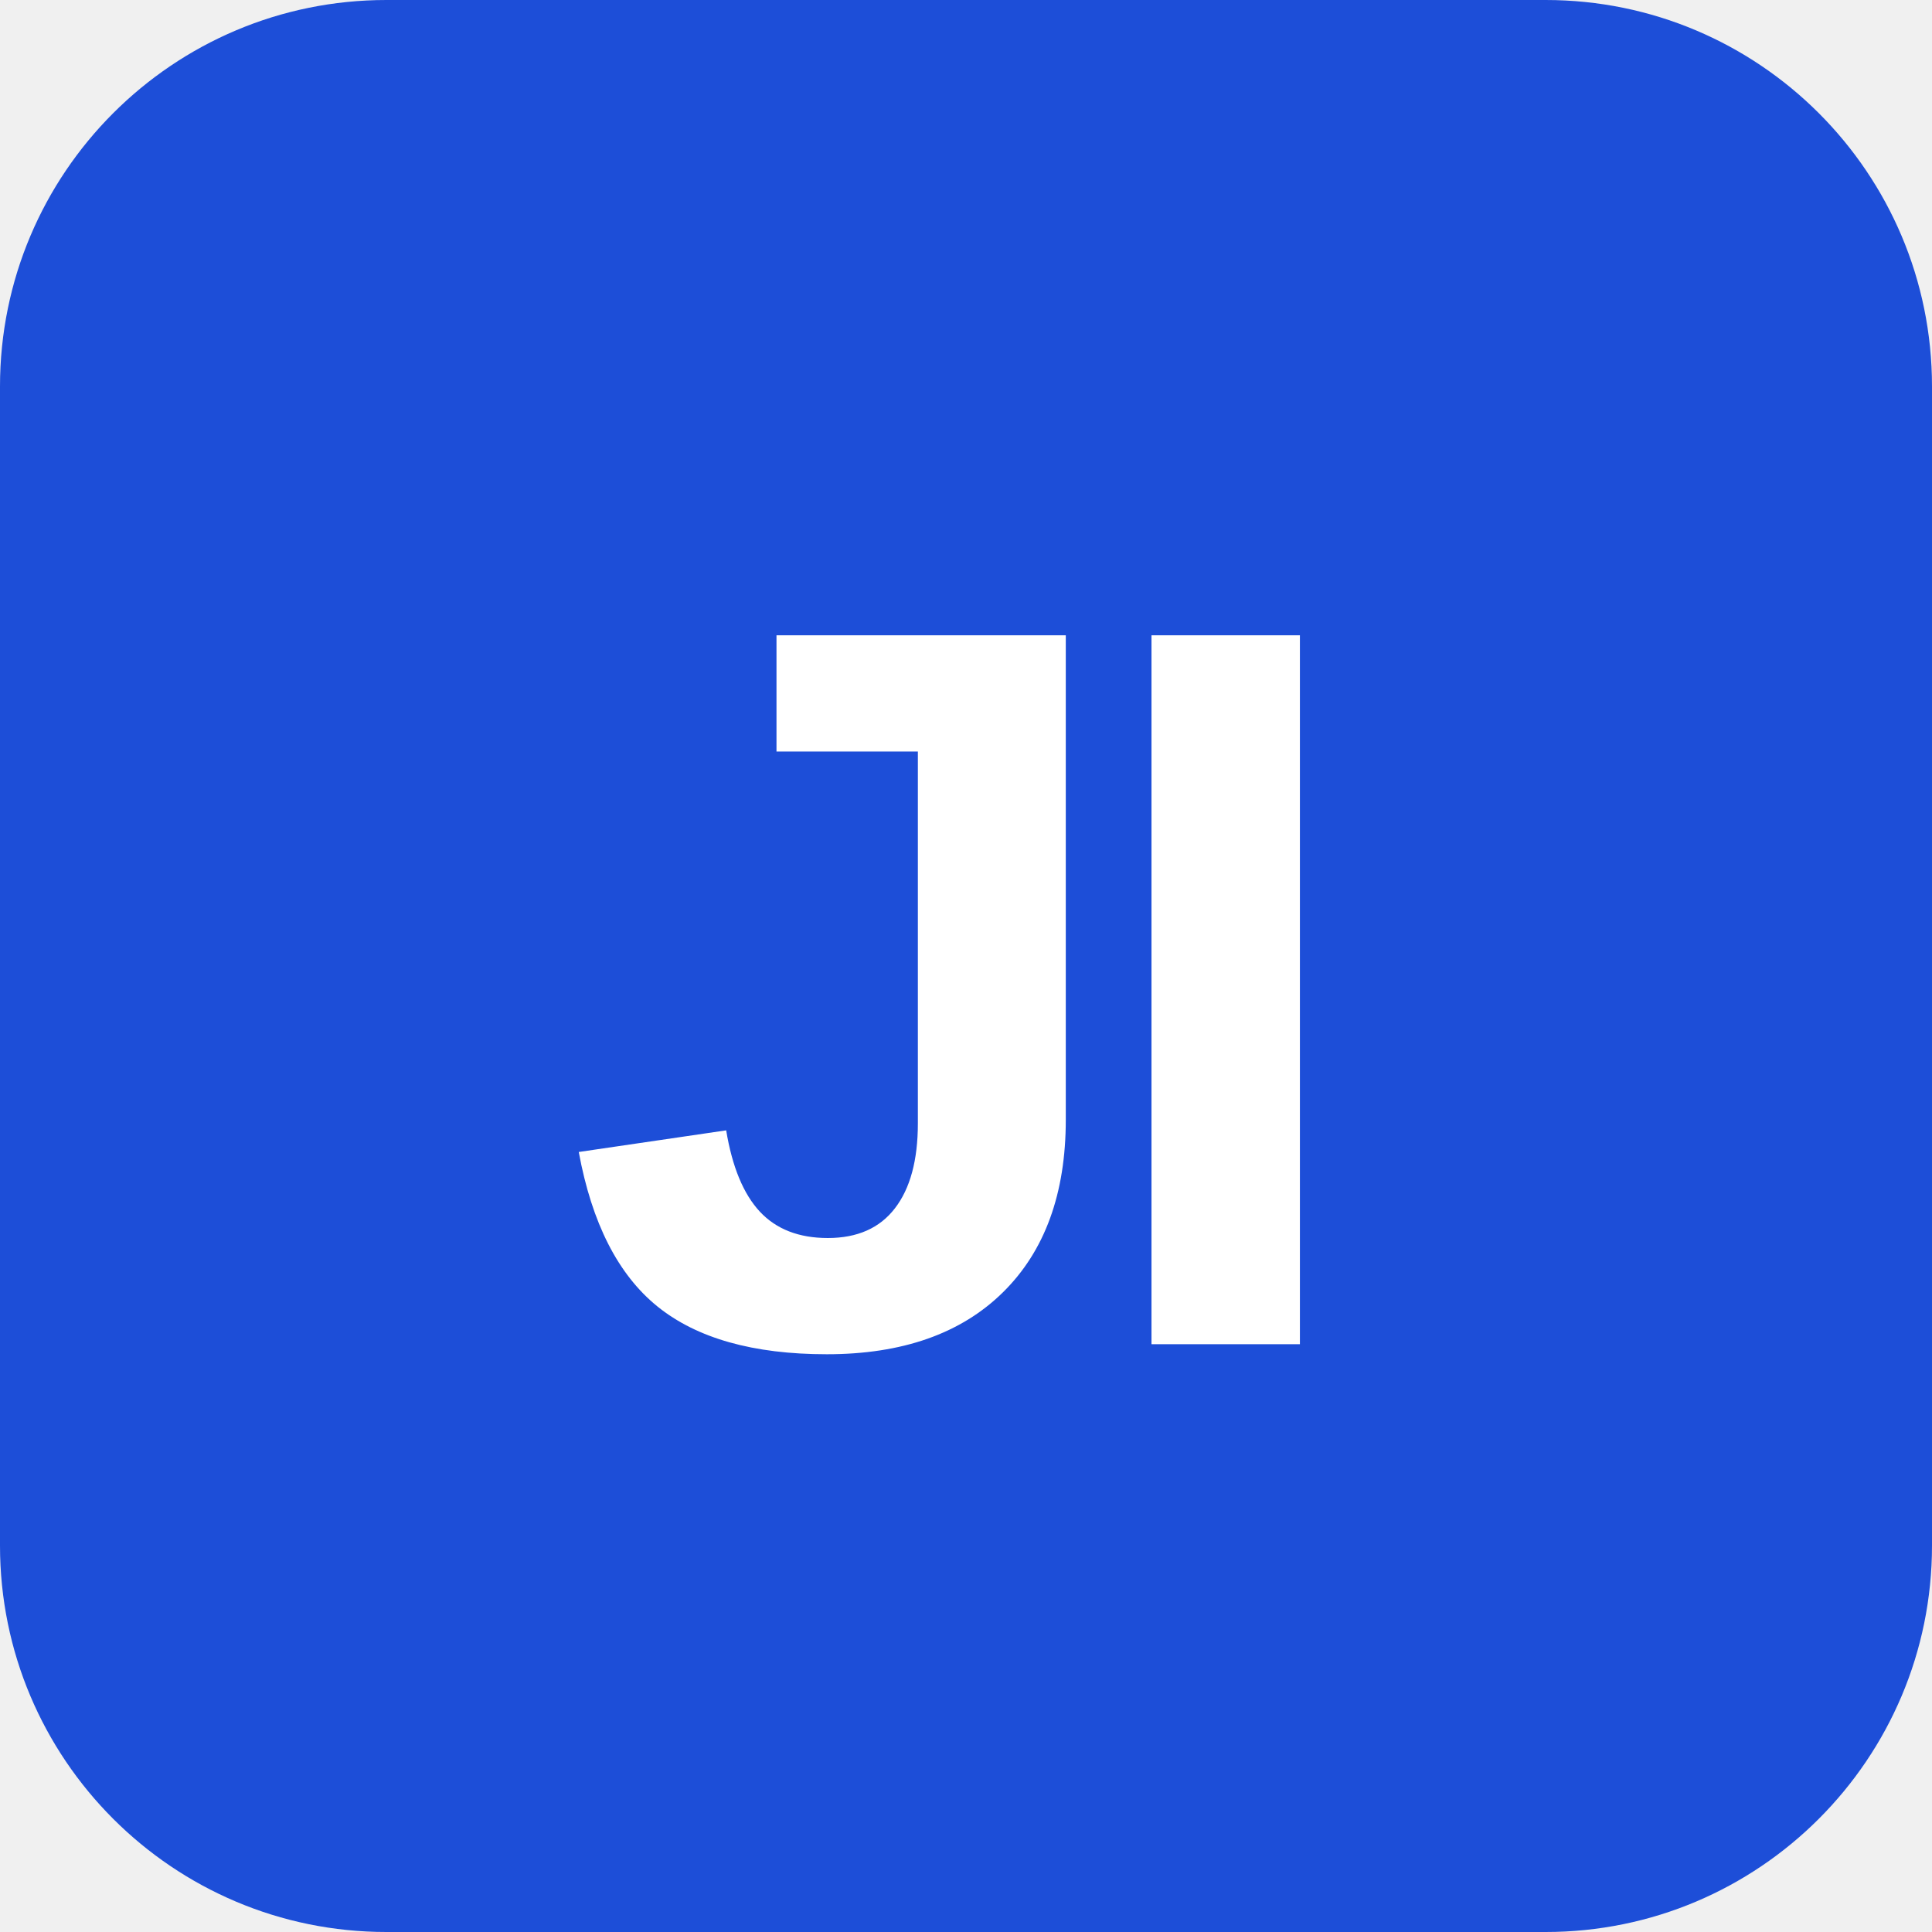
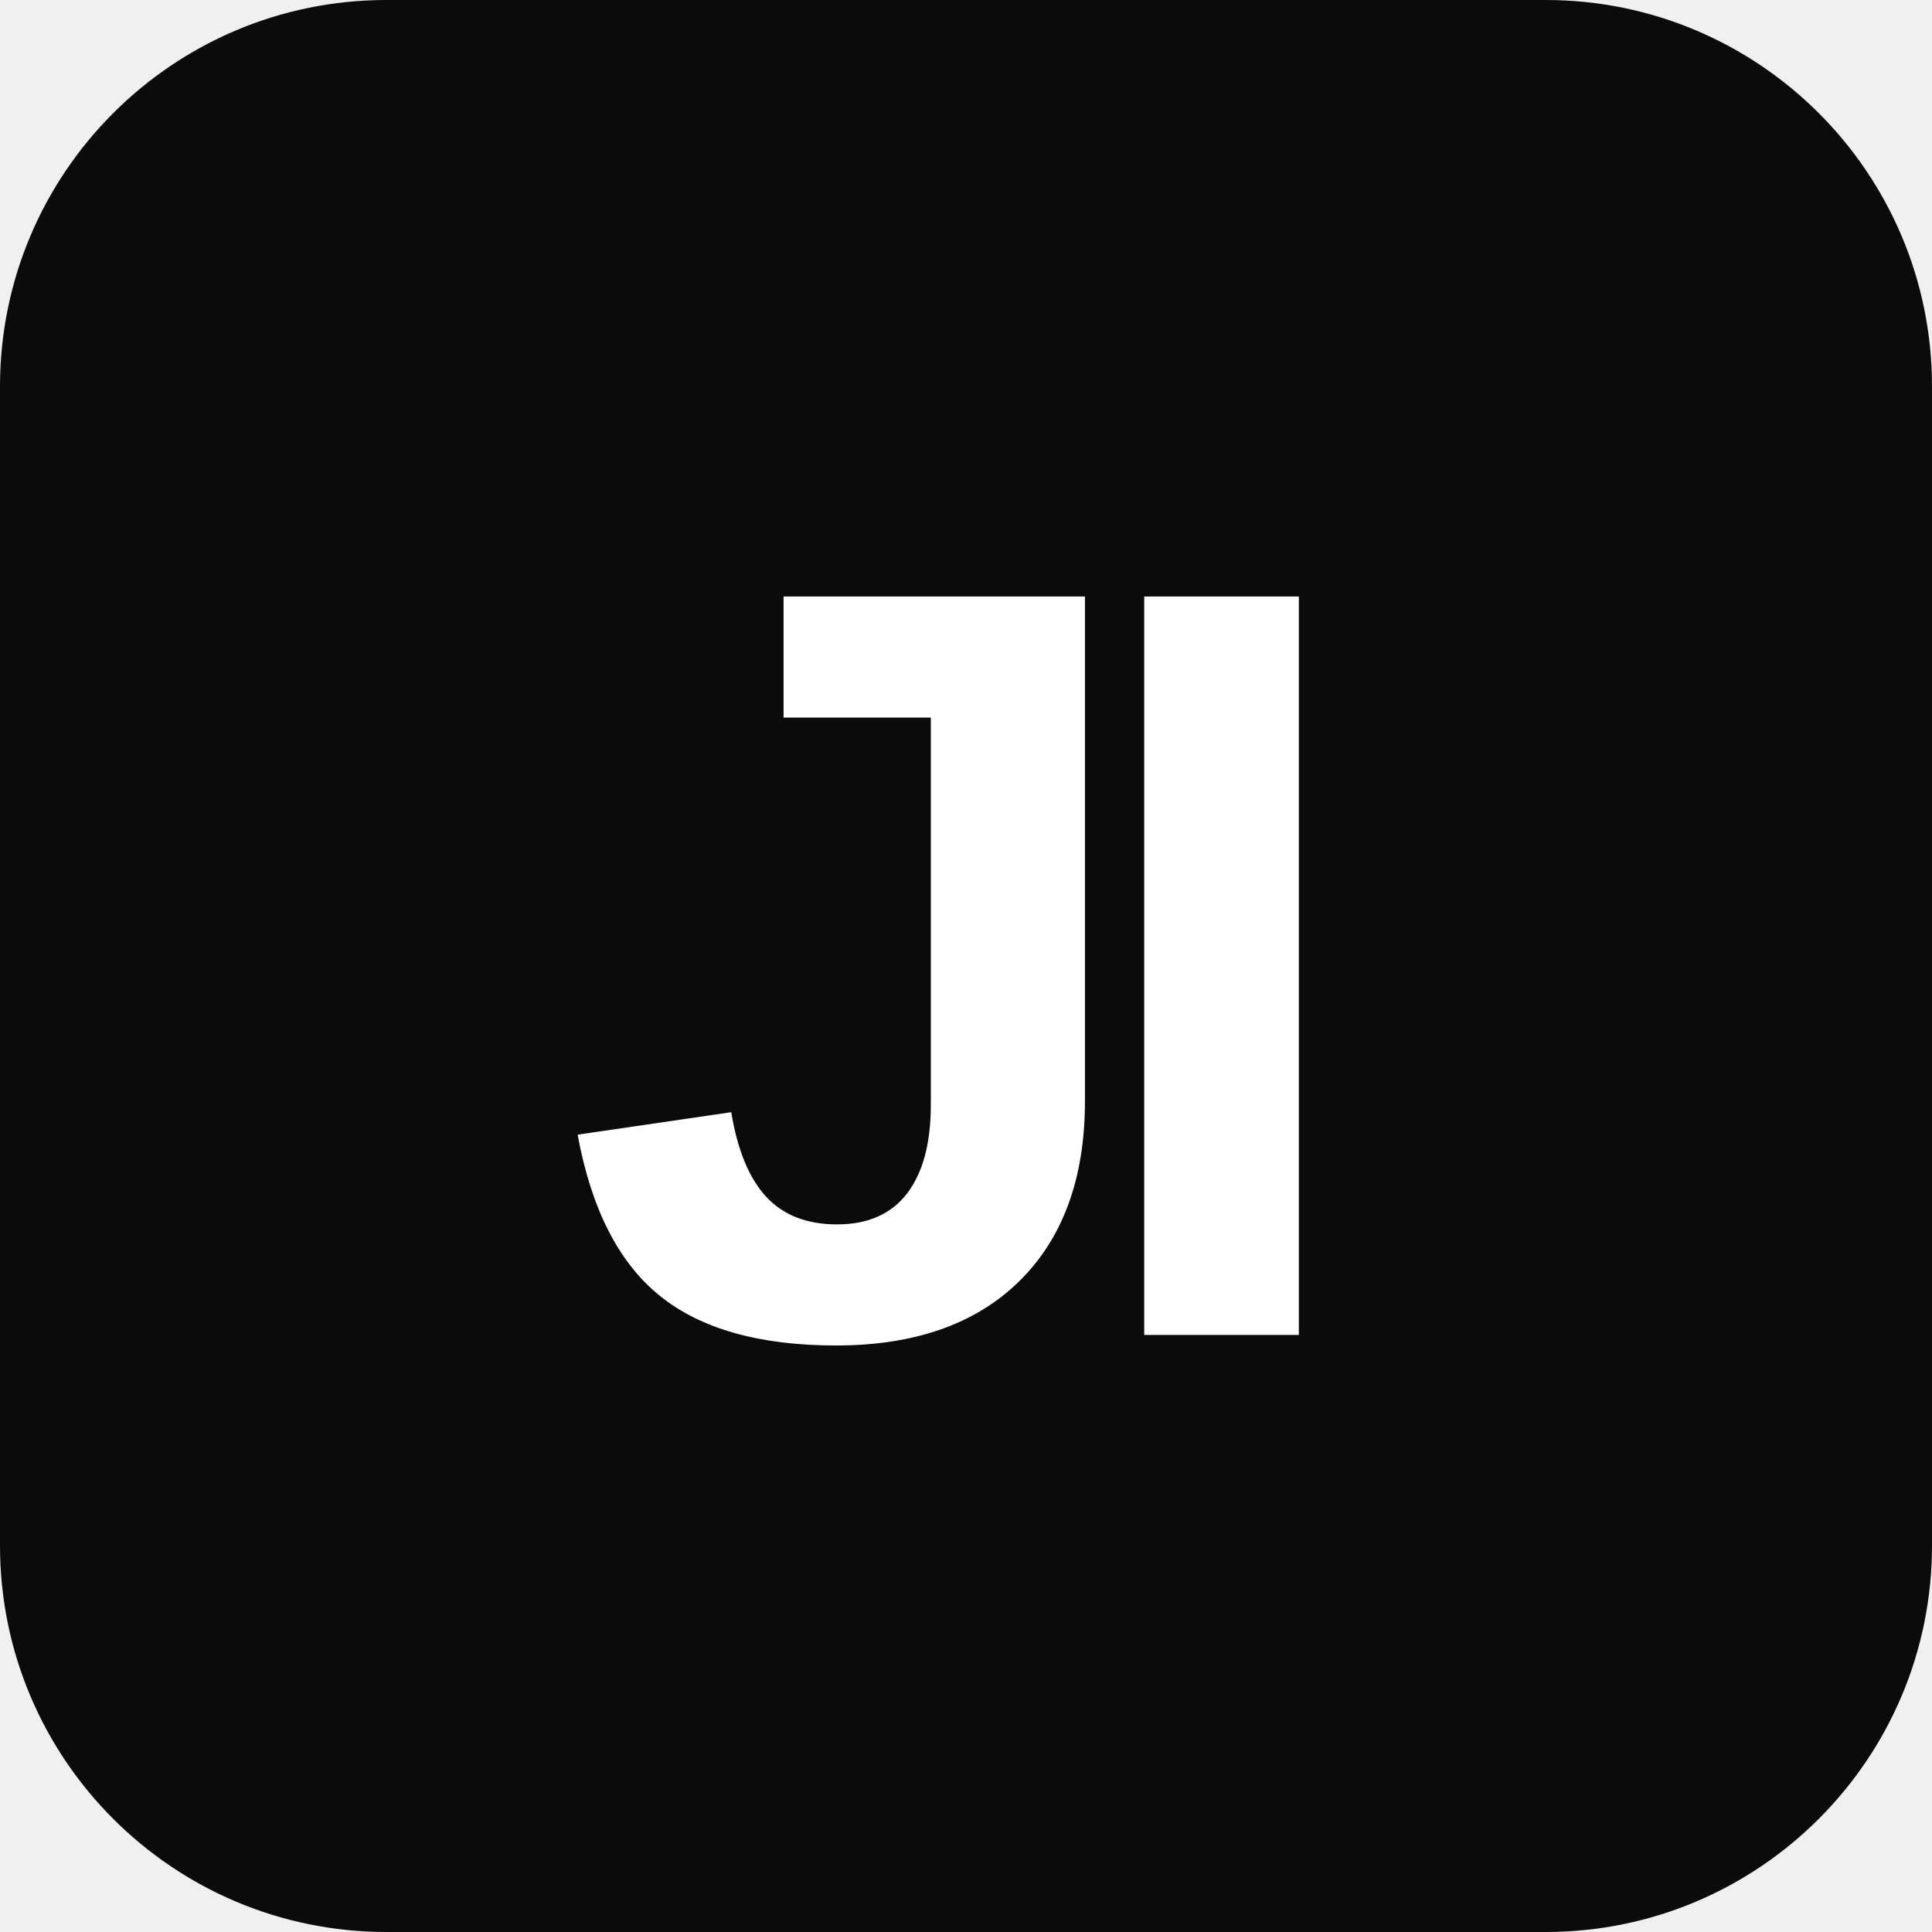
<svg xmlns="http://www.w3.org/2000/svg" viewBox="0 0 180 180" width="180" height="180" role="img" aria-labelledby="title">
-   <rect width="180" height="180" rx="36" fill="#1d4ed8" />
-   <text x="90" y="98" text-anchor="middle" dominant-baseline="middle" font-family="Arial, 'Segoe UI', sans-serif" font-weight="800" font-size="96" letter-spacing="-5" fill="#ffffff">JI</text>
+   <rect width="180" height="180" rx="36" fill="#0b0b0b" />
+   <text x="90" y="96" text-anchor="middle" dominant-baseline="middle" font-family="Arial, 'Segoe UI', sans-serif" font-weight="900" font-size="100" letter-spacing="-8" fill="#ffffff">JI</text>
</svg>
